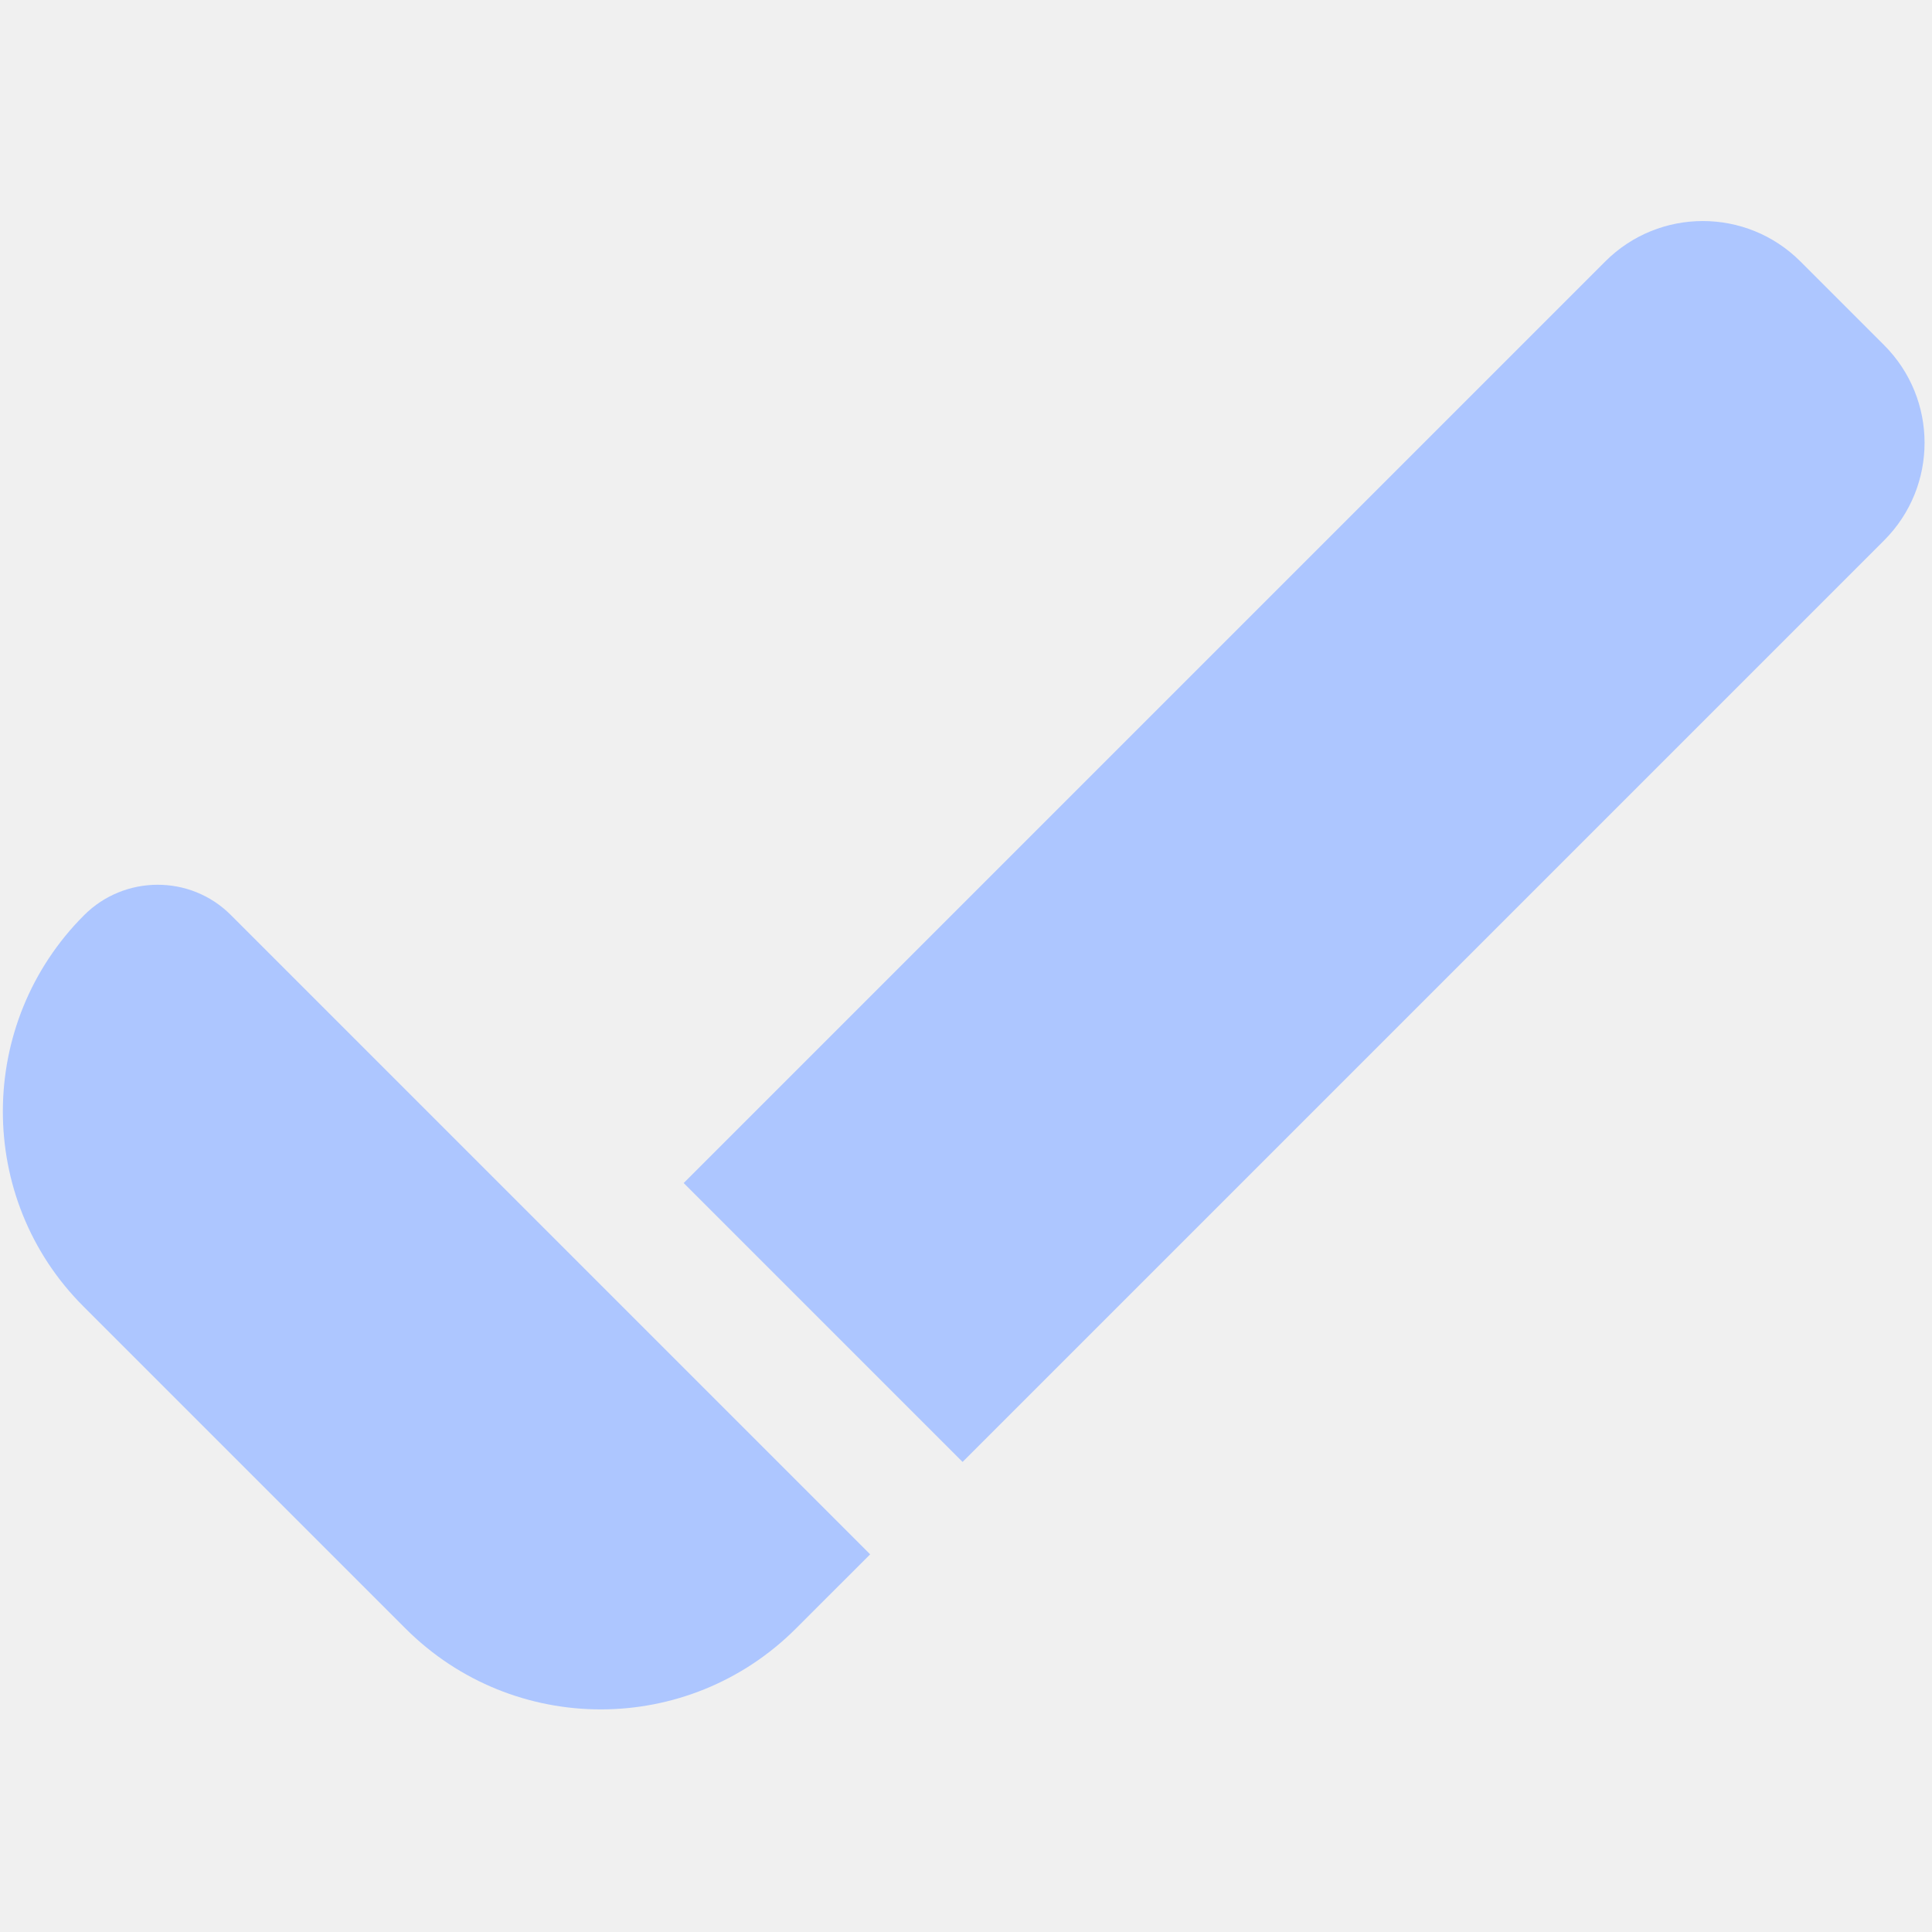
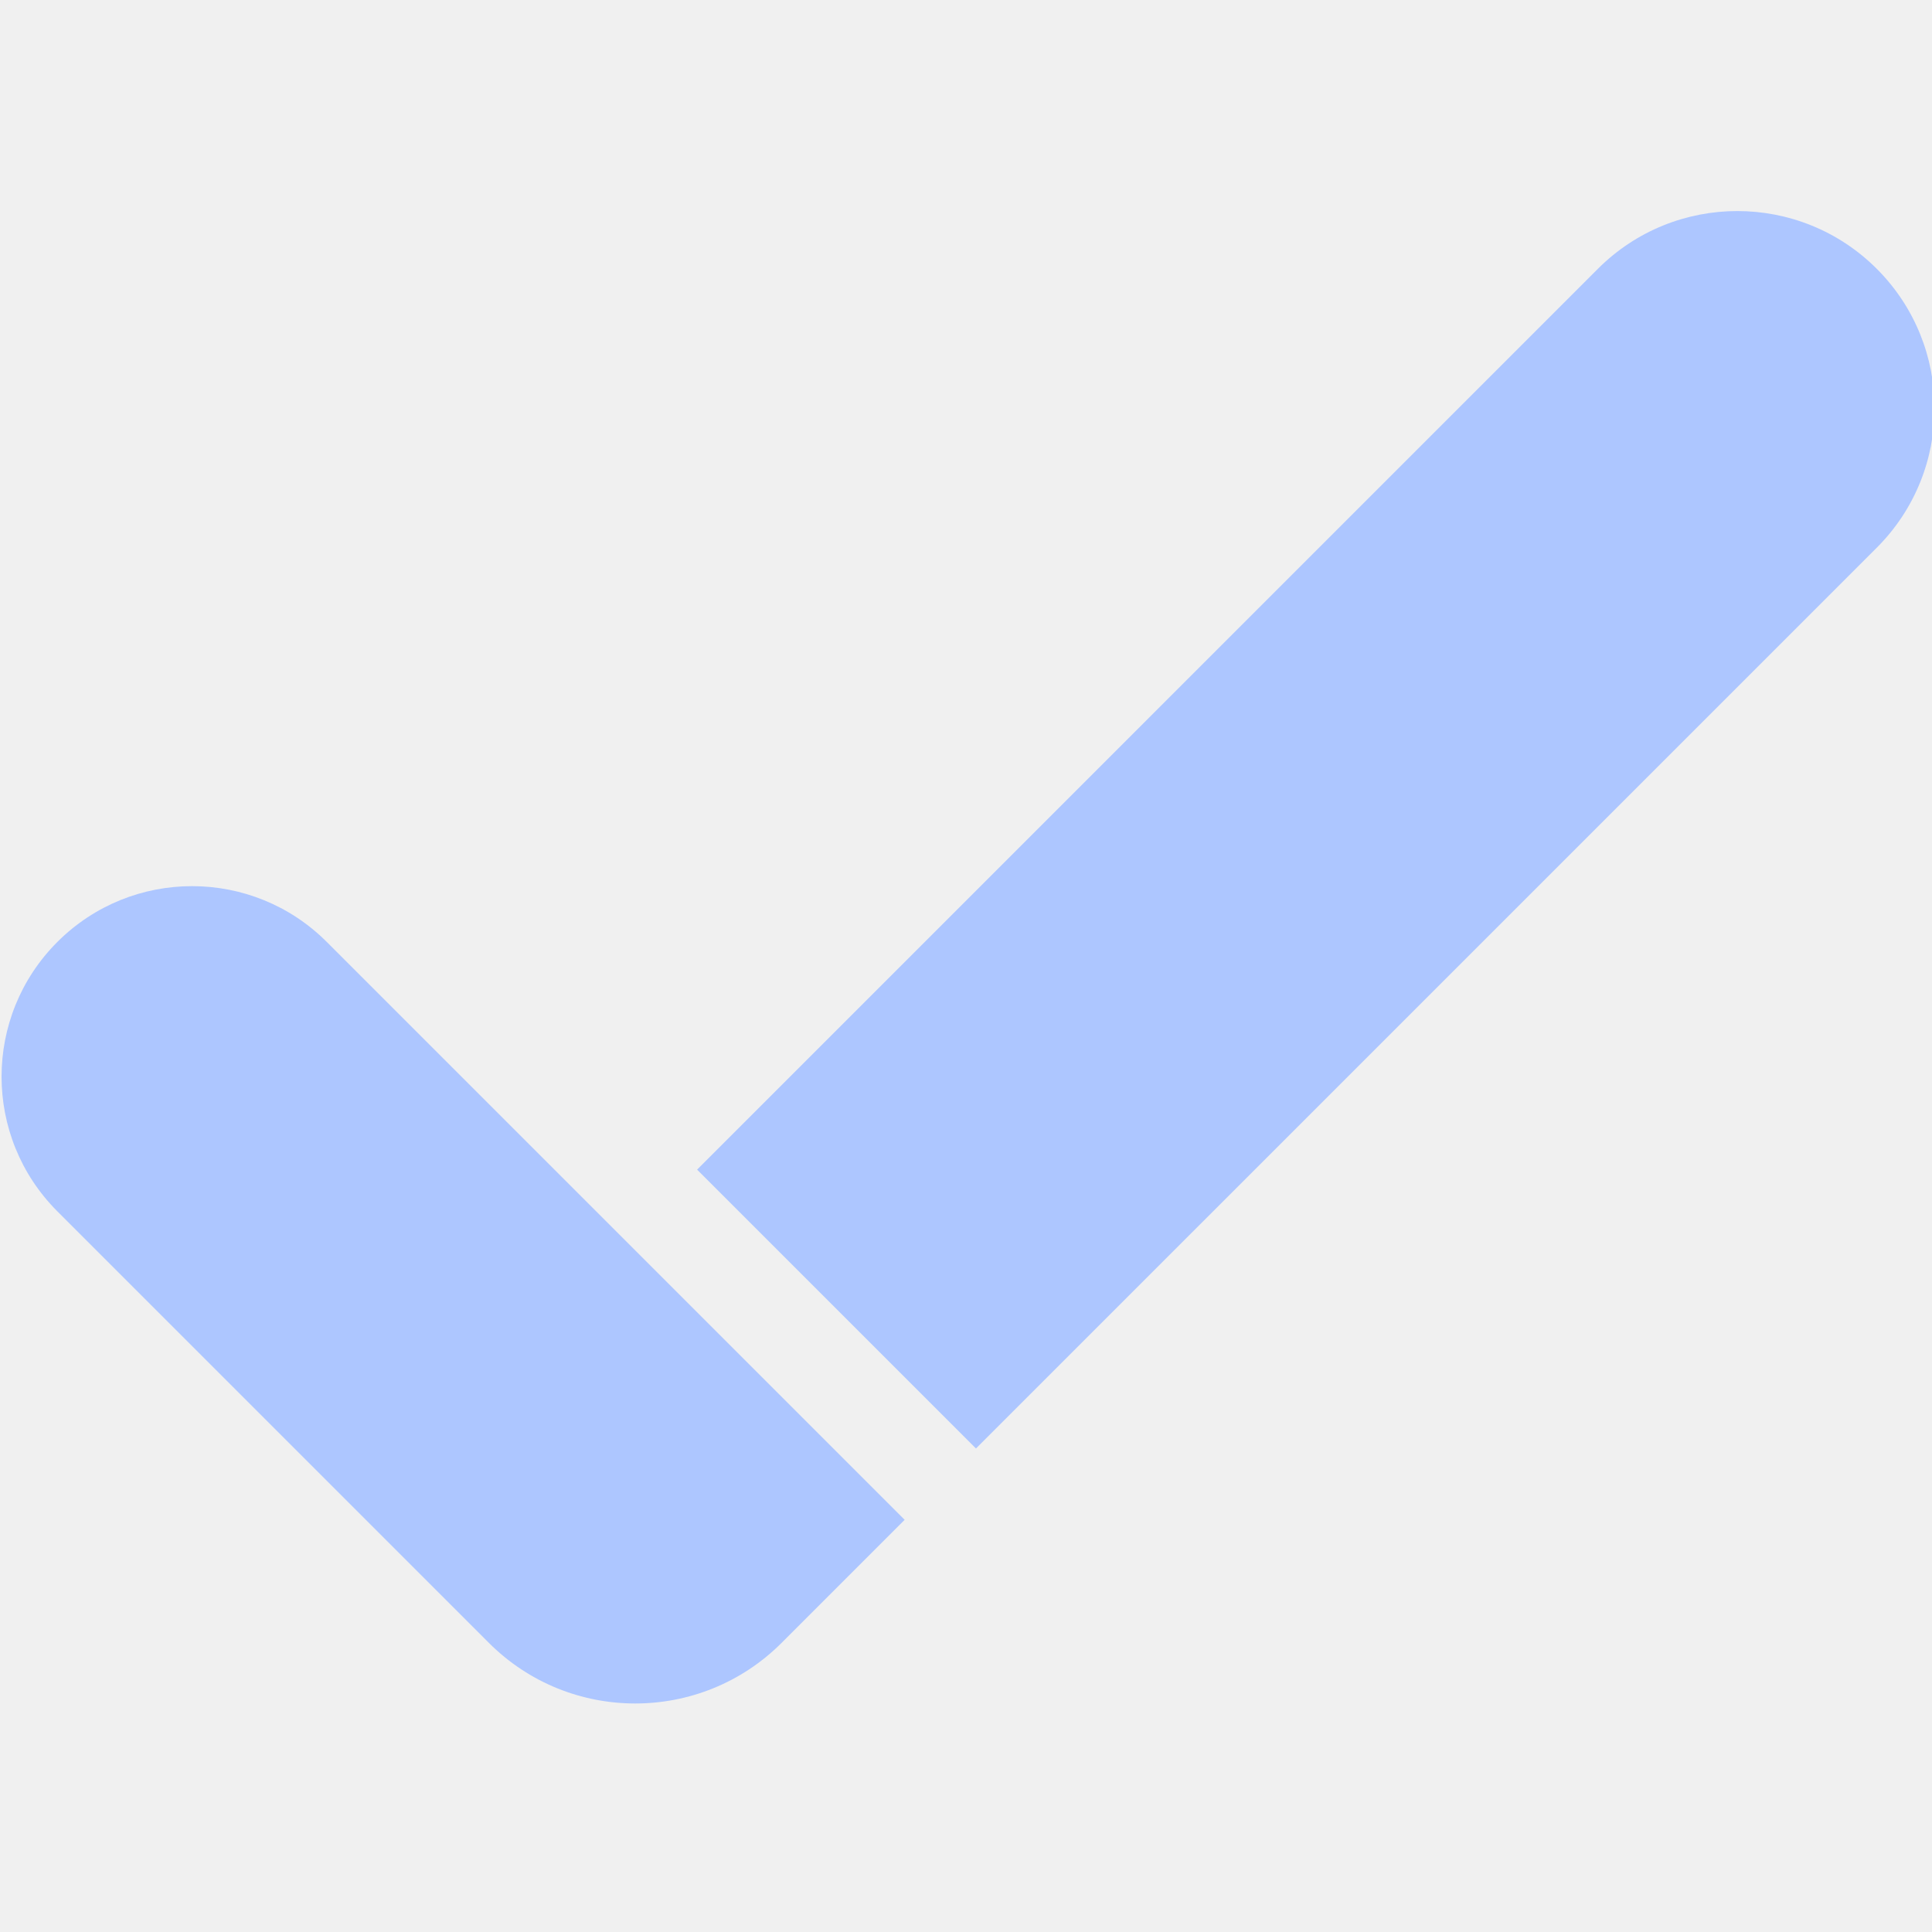
- <svg xmlns="http://www.w3.org/2000/svg" width="48" height="48" viewBox="0 0 48 48" fill="none">
-   <path d="M16.986 29.392L39.882 6.496C41.221 5.157 43.392 5.157 44.731 6.496L46.811 8.576C48.15 9.915 48.15 12.086 46.811 13.425L23.915 36.321L16.986 29.392Z" fill="#ADC6FF" />
-   <path d="M2.07 32.455C-0.608 29.777 -0.589 25.416 2.089 22.738C3.093 21.734 4.729 21.727 5.733 22.731L21.619 38.617L19.774 40.461C17.096 43.139 12.754 43.139 10.076 40.461L2.07 32.455Z" fill="#ADC6FF" />
+ <svg xmlns="http://www.w3.org/2000/svg" width="224" height="224" viewBox="0 0 224 224" fill="none">
+   <g clip-path="url(#clip0_512_140)">
+     <path d="M80.824 135.606L185.262 31.167C194.191 22.238 208.668 22.238 217.597 31.167C226.526 40.096 226.526 54.573 217.597 63.502L113.158 167.94L80.824 135.606Z" fill="#ADC6FF" />
+     <path d="M6.651 140.447C-1.975 131.821 -1.975 117.836 6.651 109.211C15.277 100.585 29.262 100.585 37.887 109.211L104.888 176.211L90.622 190.477C81.249 199.849 66.053 199.849 56.681 190.477L6.651 140.447Z" fill="#ADC6FF" />
+   </g>
+   <defs>
+     <clipPath id="clip0_512_140">
+       <rect width="224" height="224" fill="white" />
+     </clipPath>
+   </defs>
</svg>
